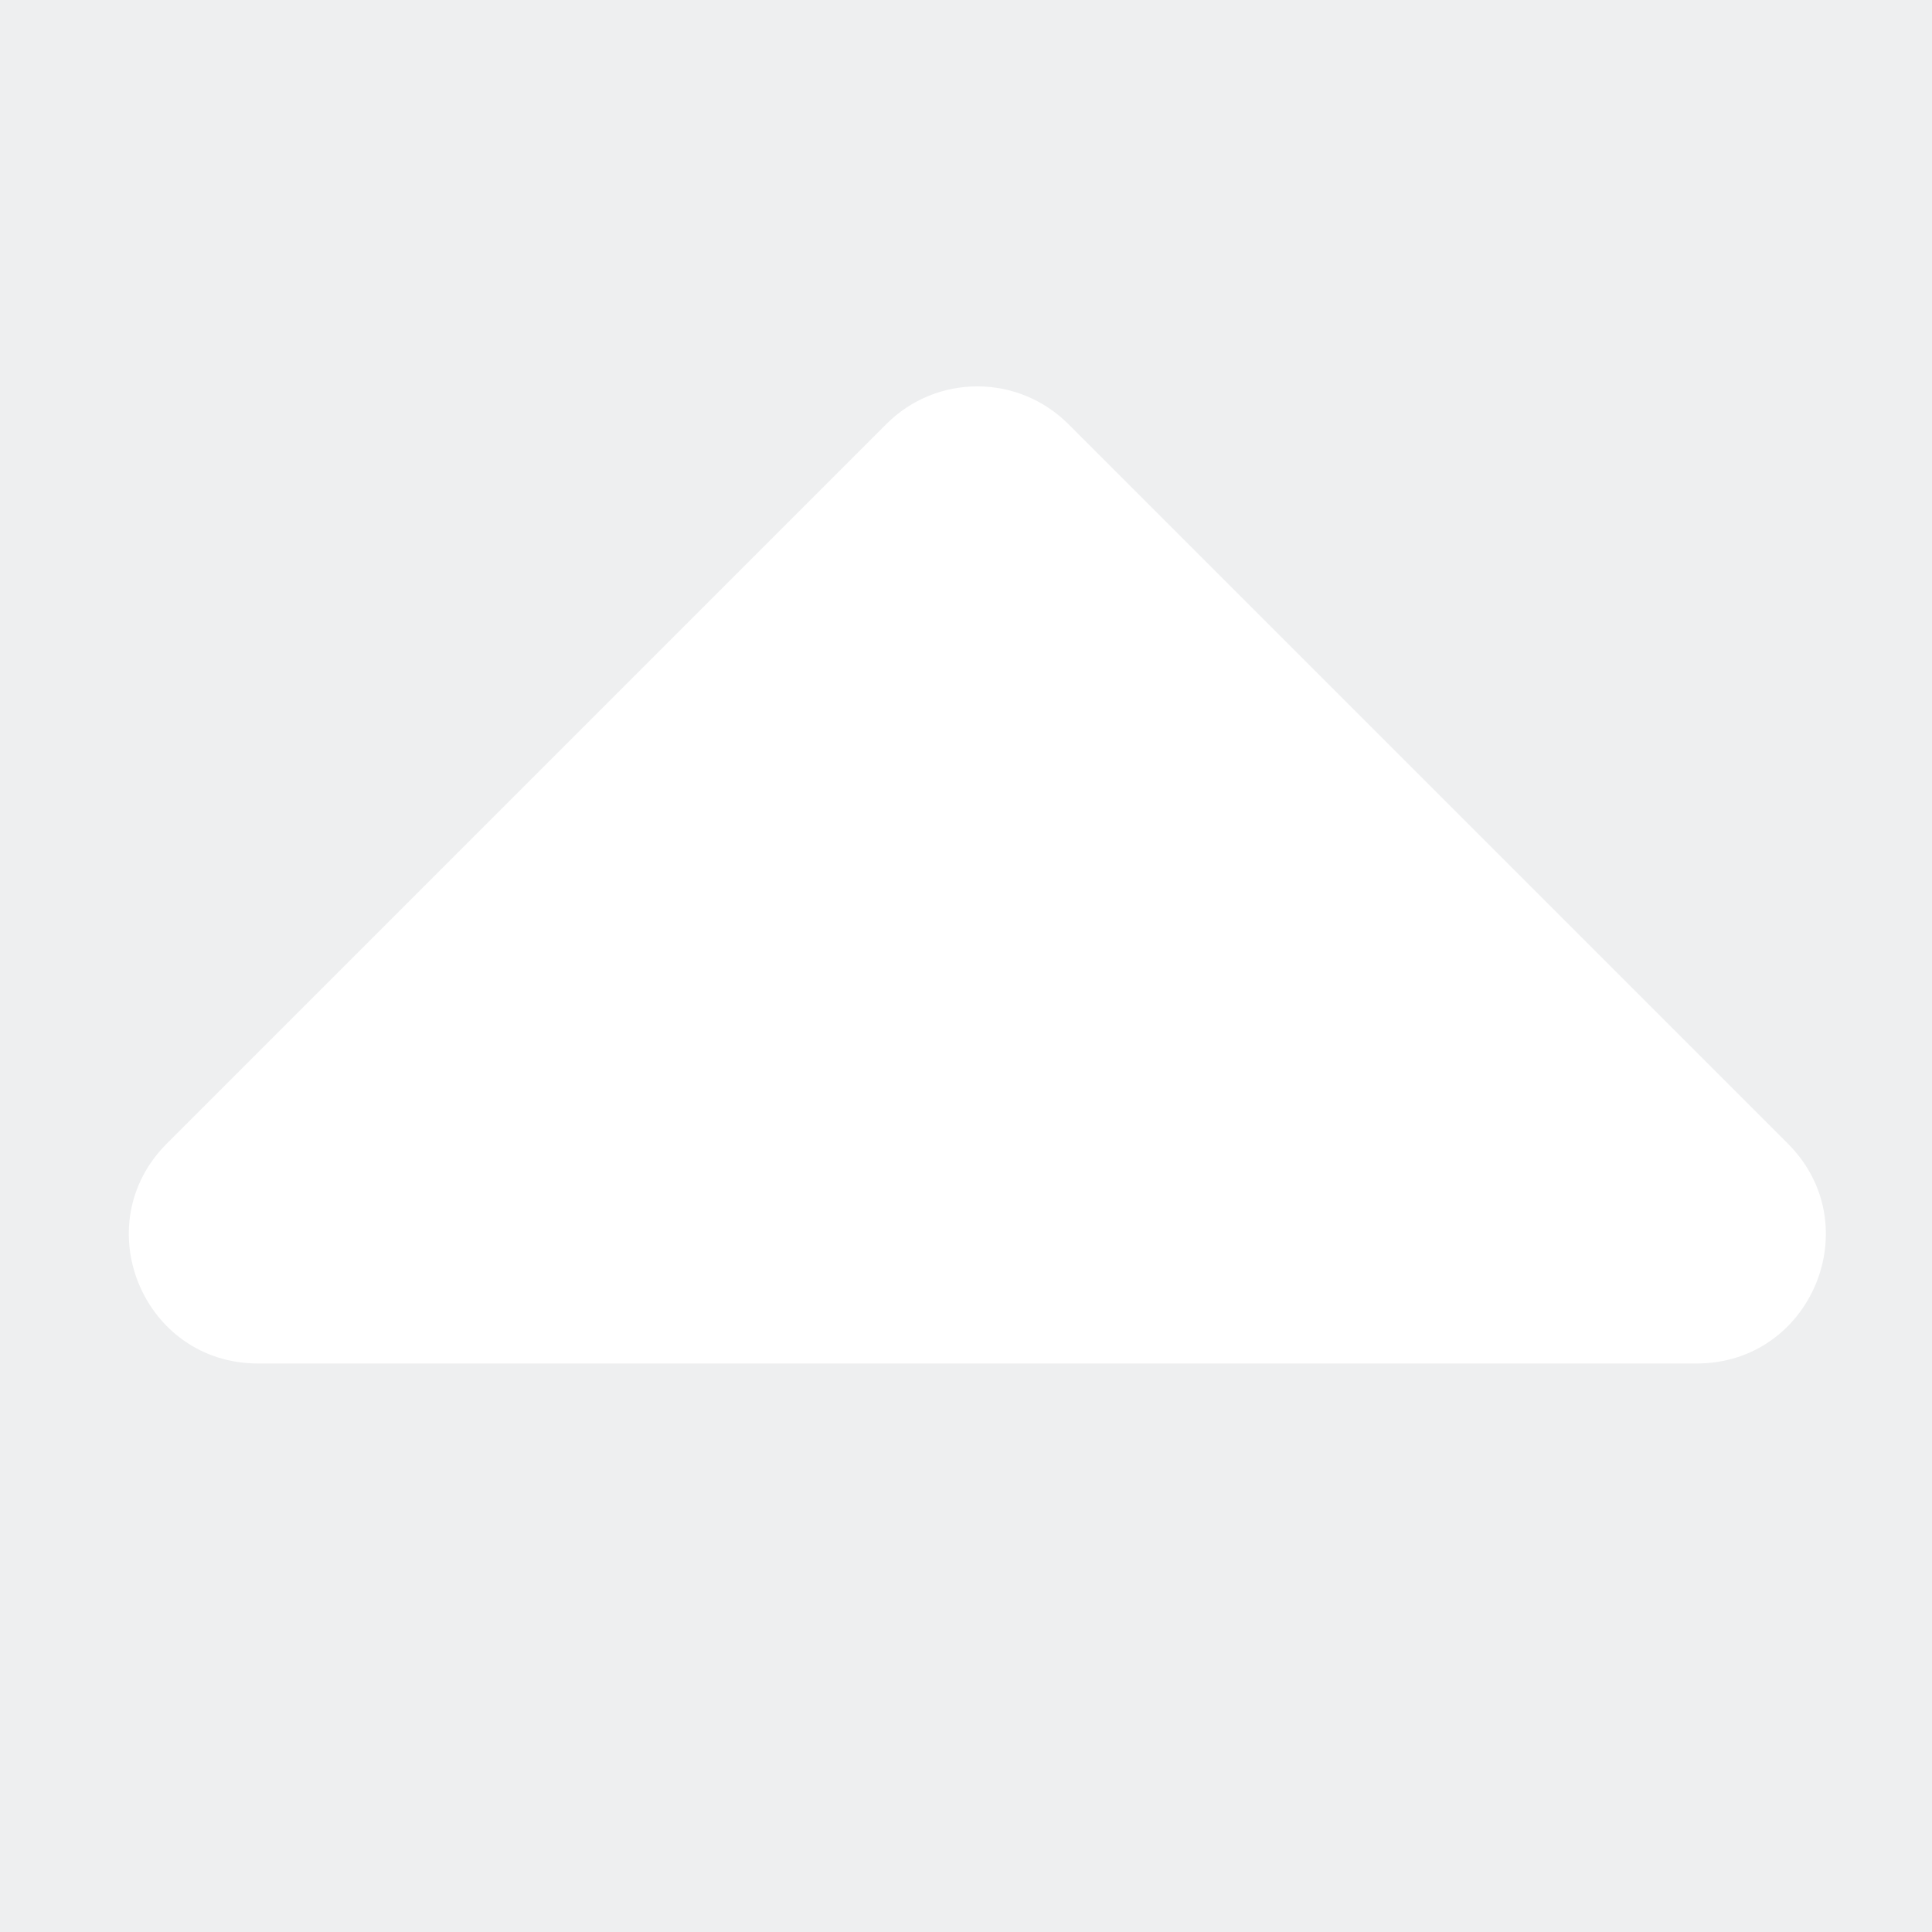
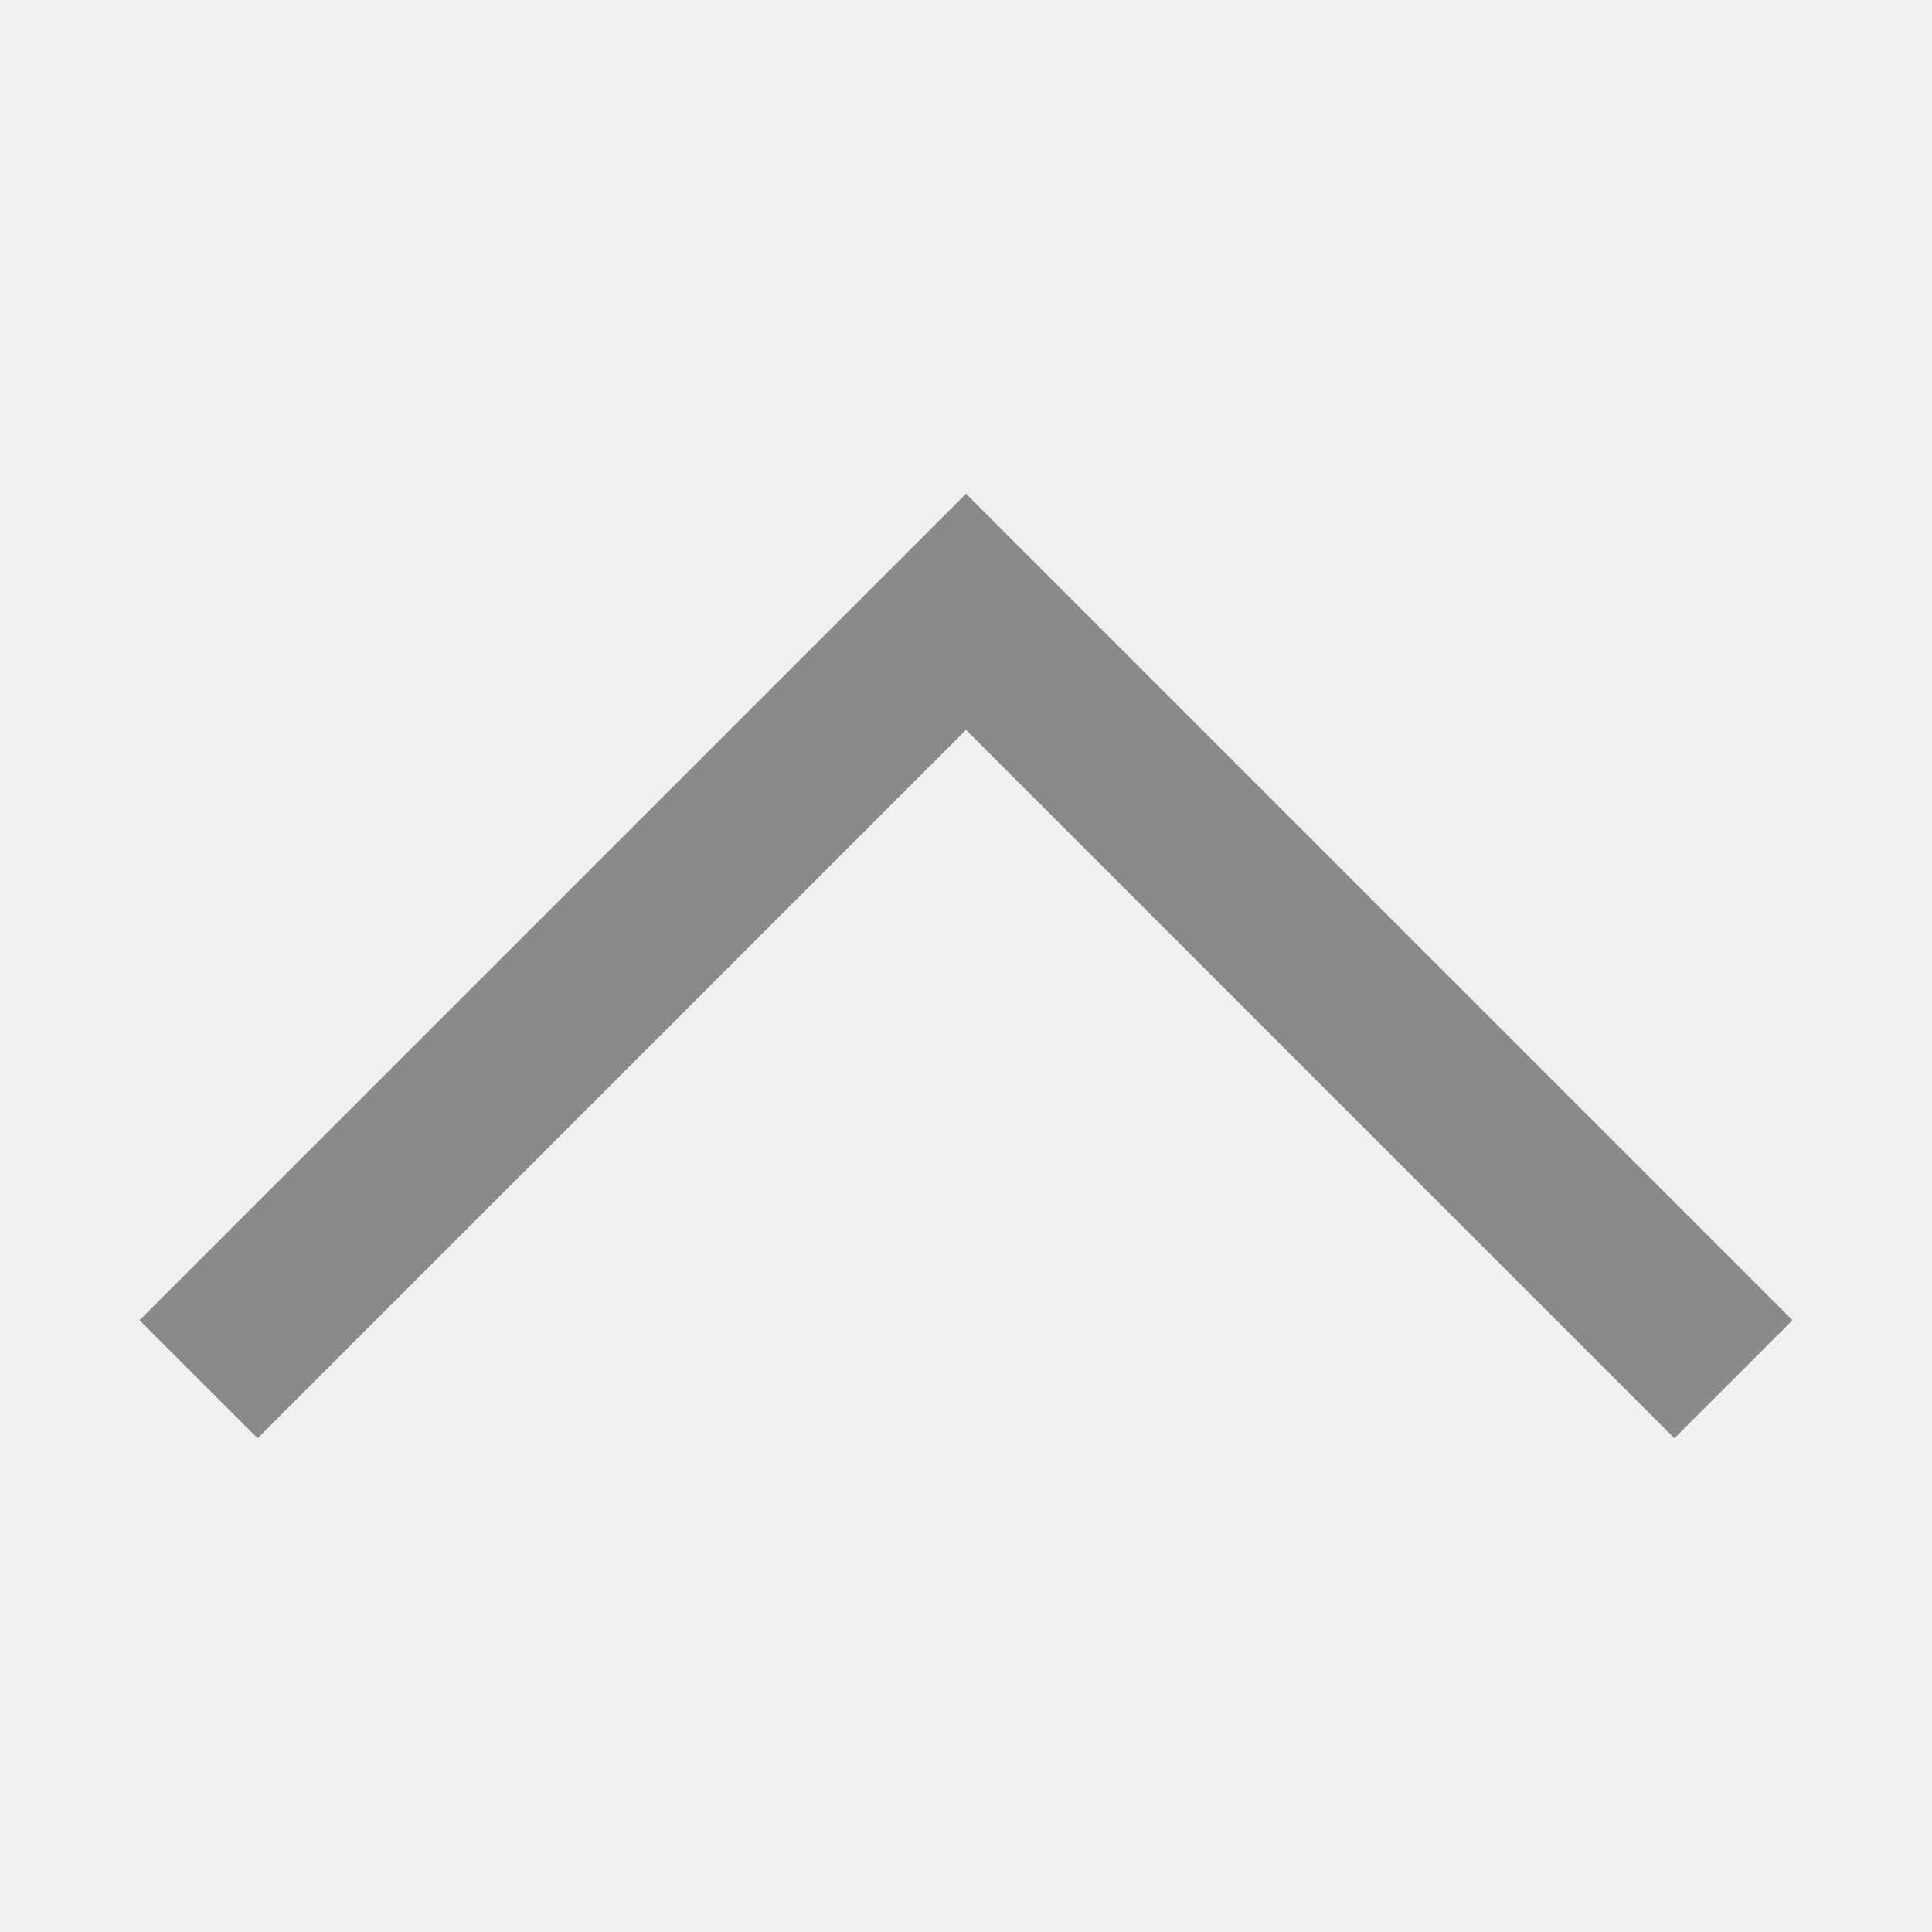
- <svg xmlns="http://www.w3.org/2000/svg" width="15" height="15" viewBox="0 0 15 15" fill="none">
-   <rect width="15" height="15" fill="#3179FF" fill-opacity="0.01" />
-   <path fill-rule="evenodd" clip-rule="evenodd" d="M6.881 3.293C7.271 2.902 7.904 2.902 8.295 3.293L13.881 8.879C14.511 9.509 14.065 10.586 13.174 10.586L2.002 10.586C1.111 10.586 0.665 9.509 1.295 8.879L6.881 3.293Z" fill="white" />
+ <svg xmlns="http://www.w3.org/2000/svg" t="1646211005839" class="icon" viewBox="0 0 1024 1024" version="1.1" p-id="2028" width="200" height="200">
+   <path d="M887.475 762.313 512 386.843l-375.474 375.47L73.947 699.74 512 261.687 950.053 699.74 887.475 762.313z" p-id="2029" fill="#8a8a8a" />
</svg>
